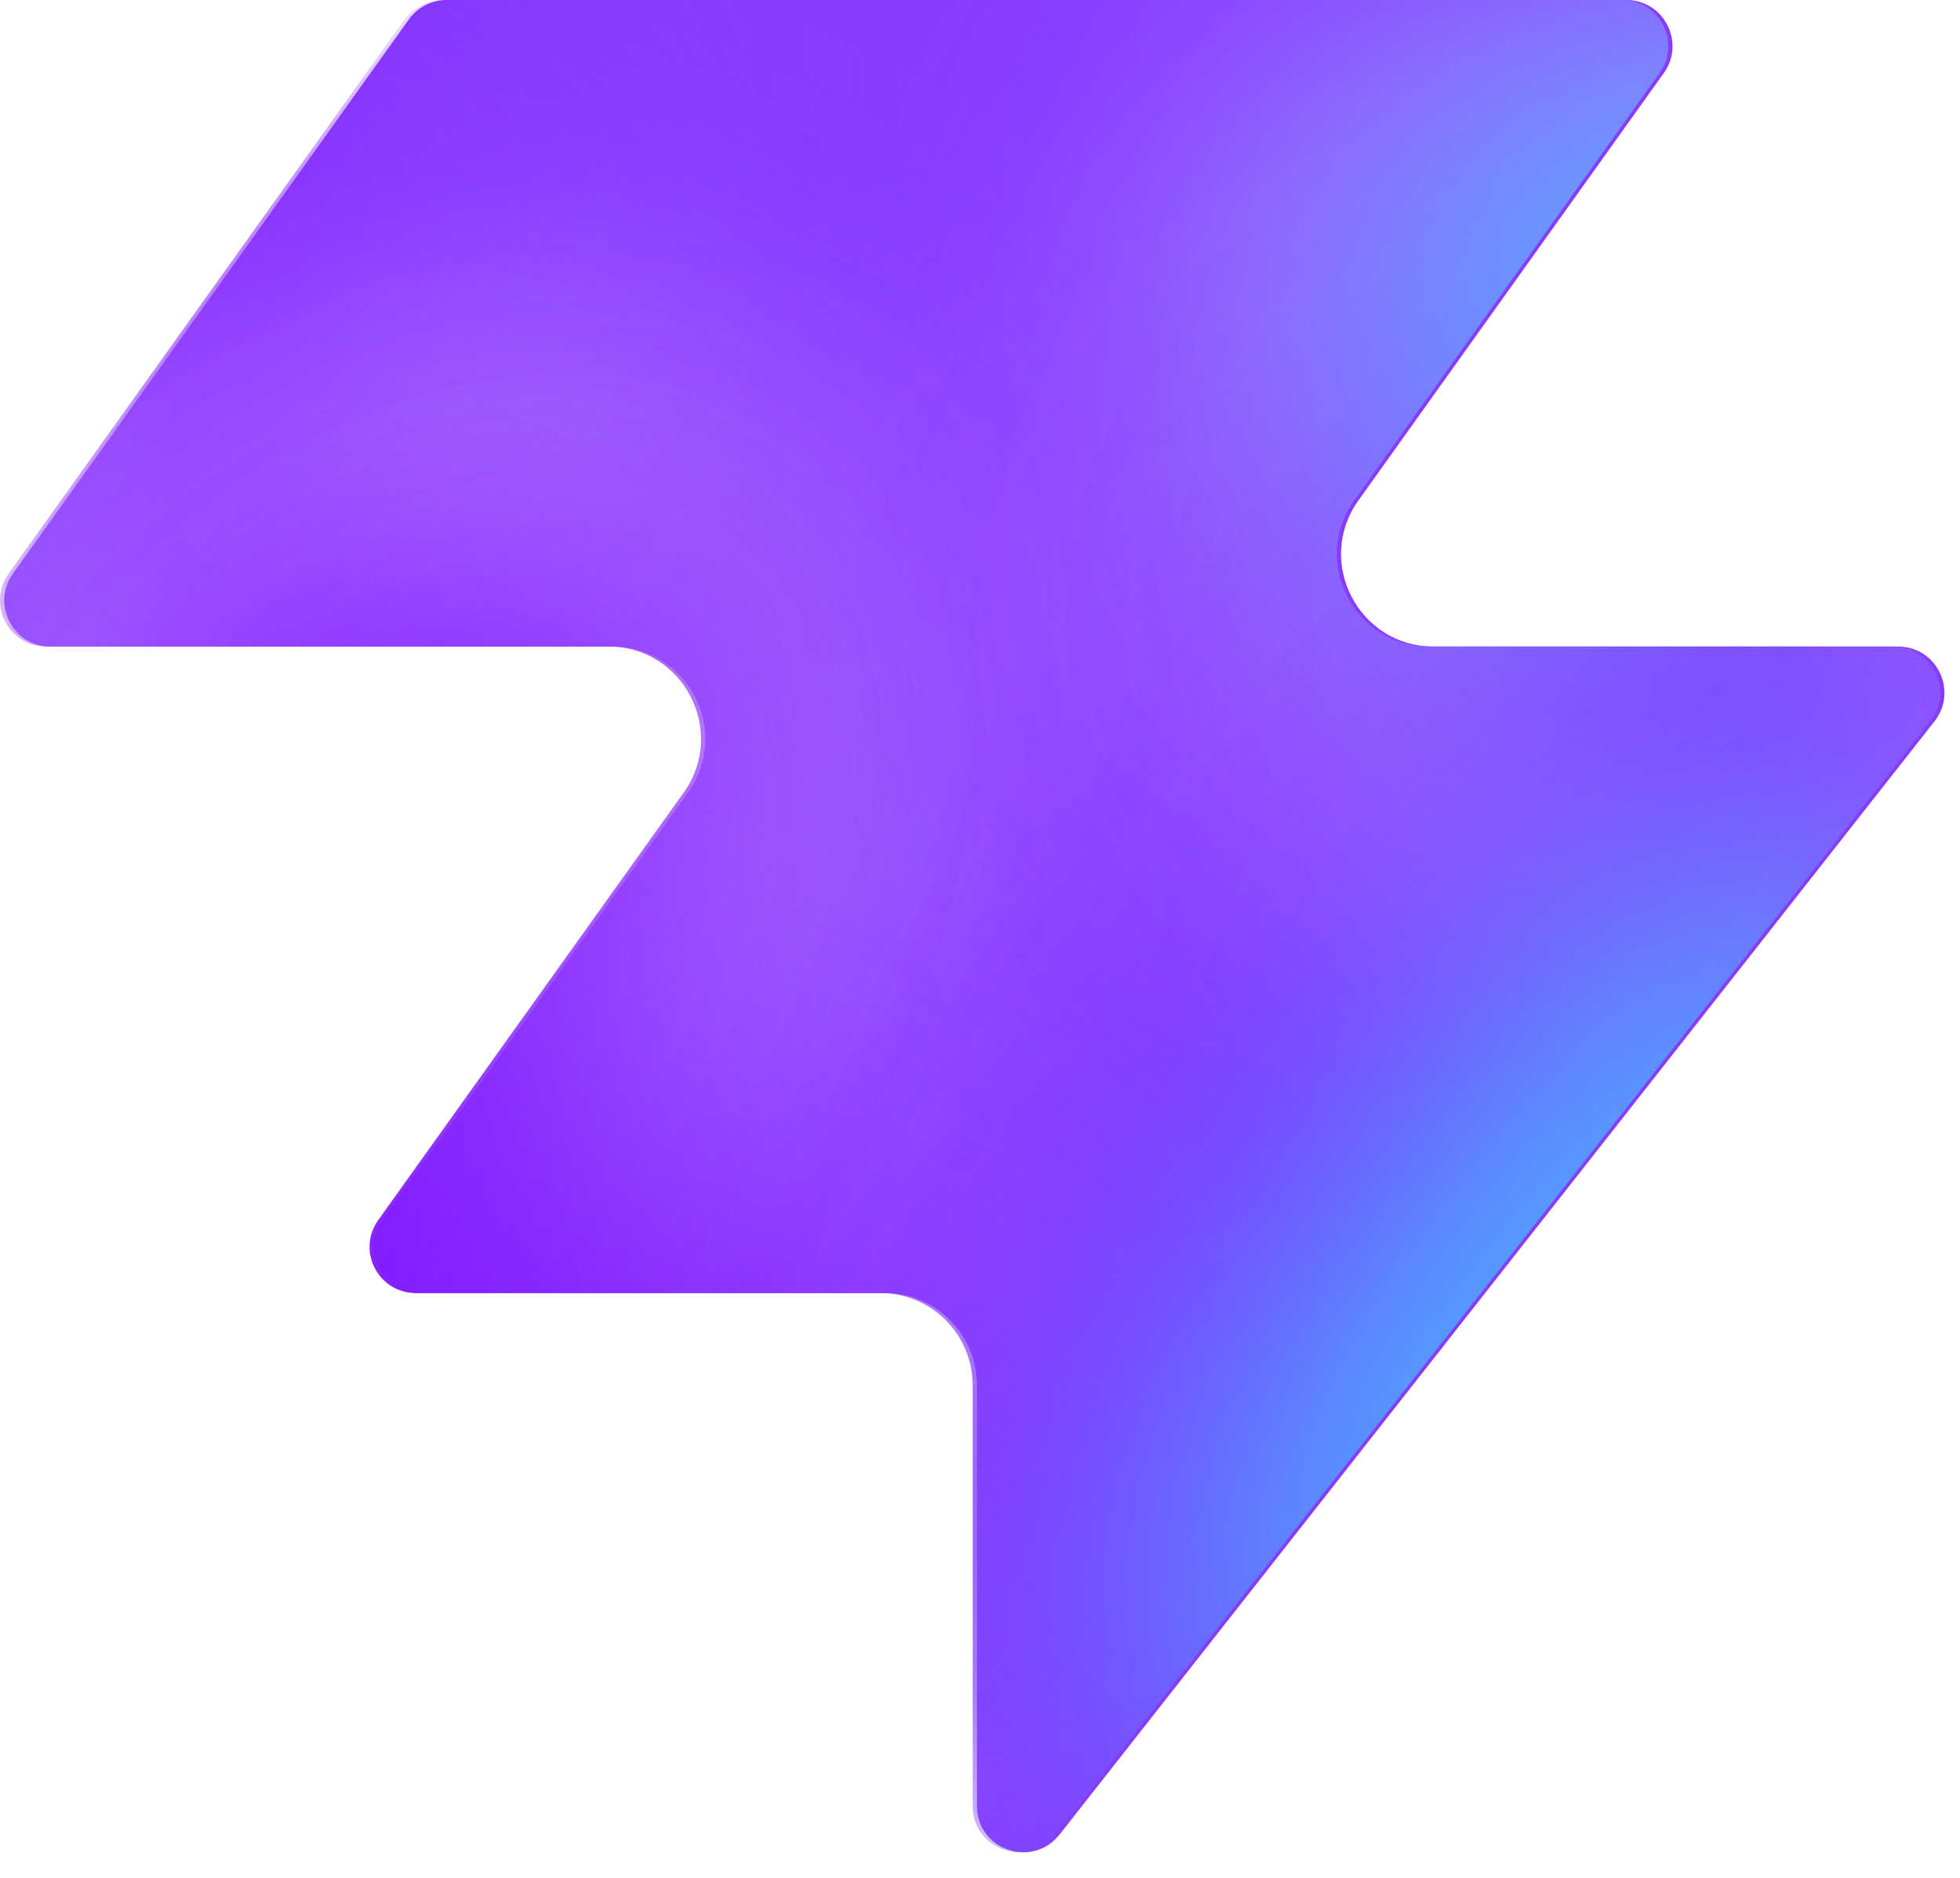
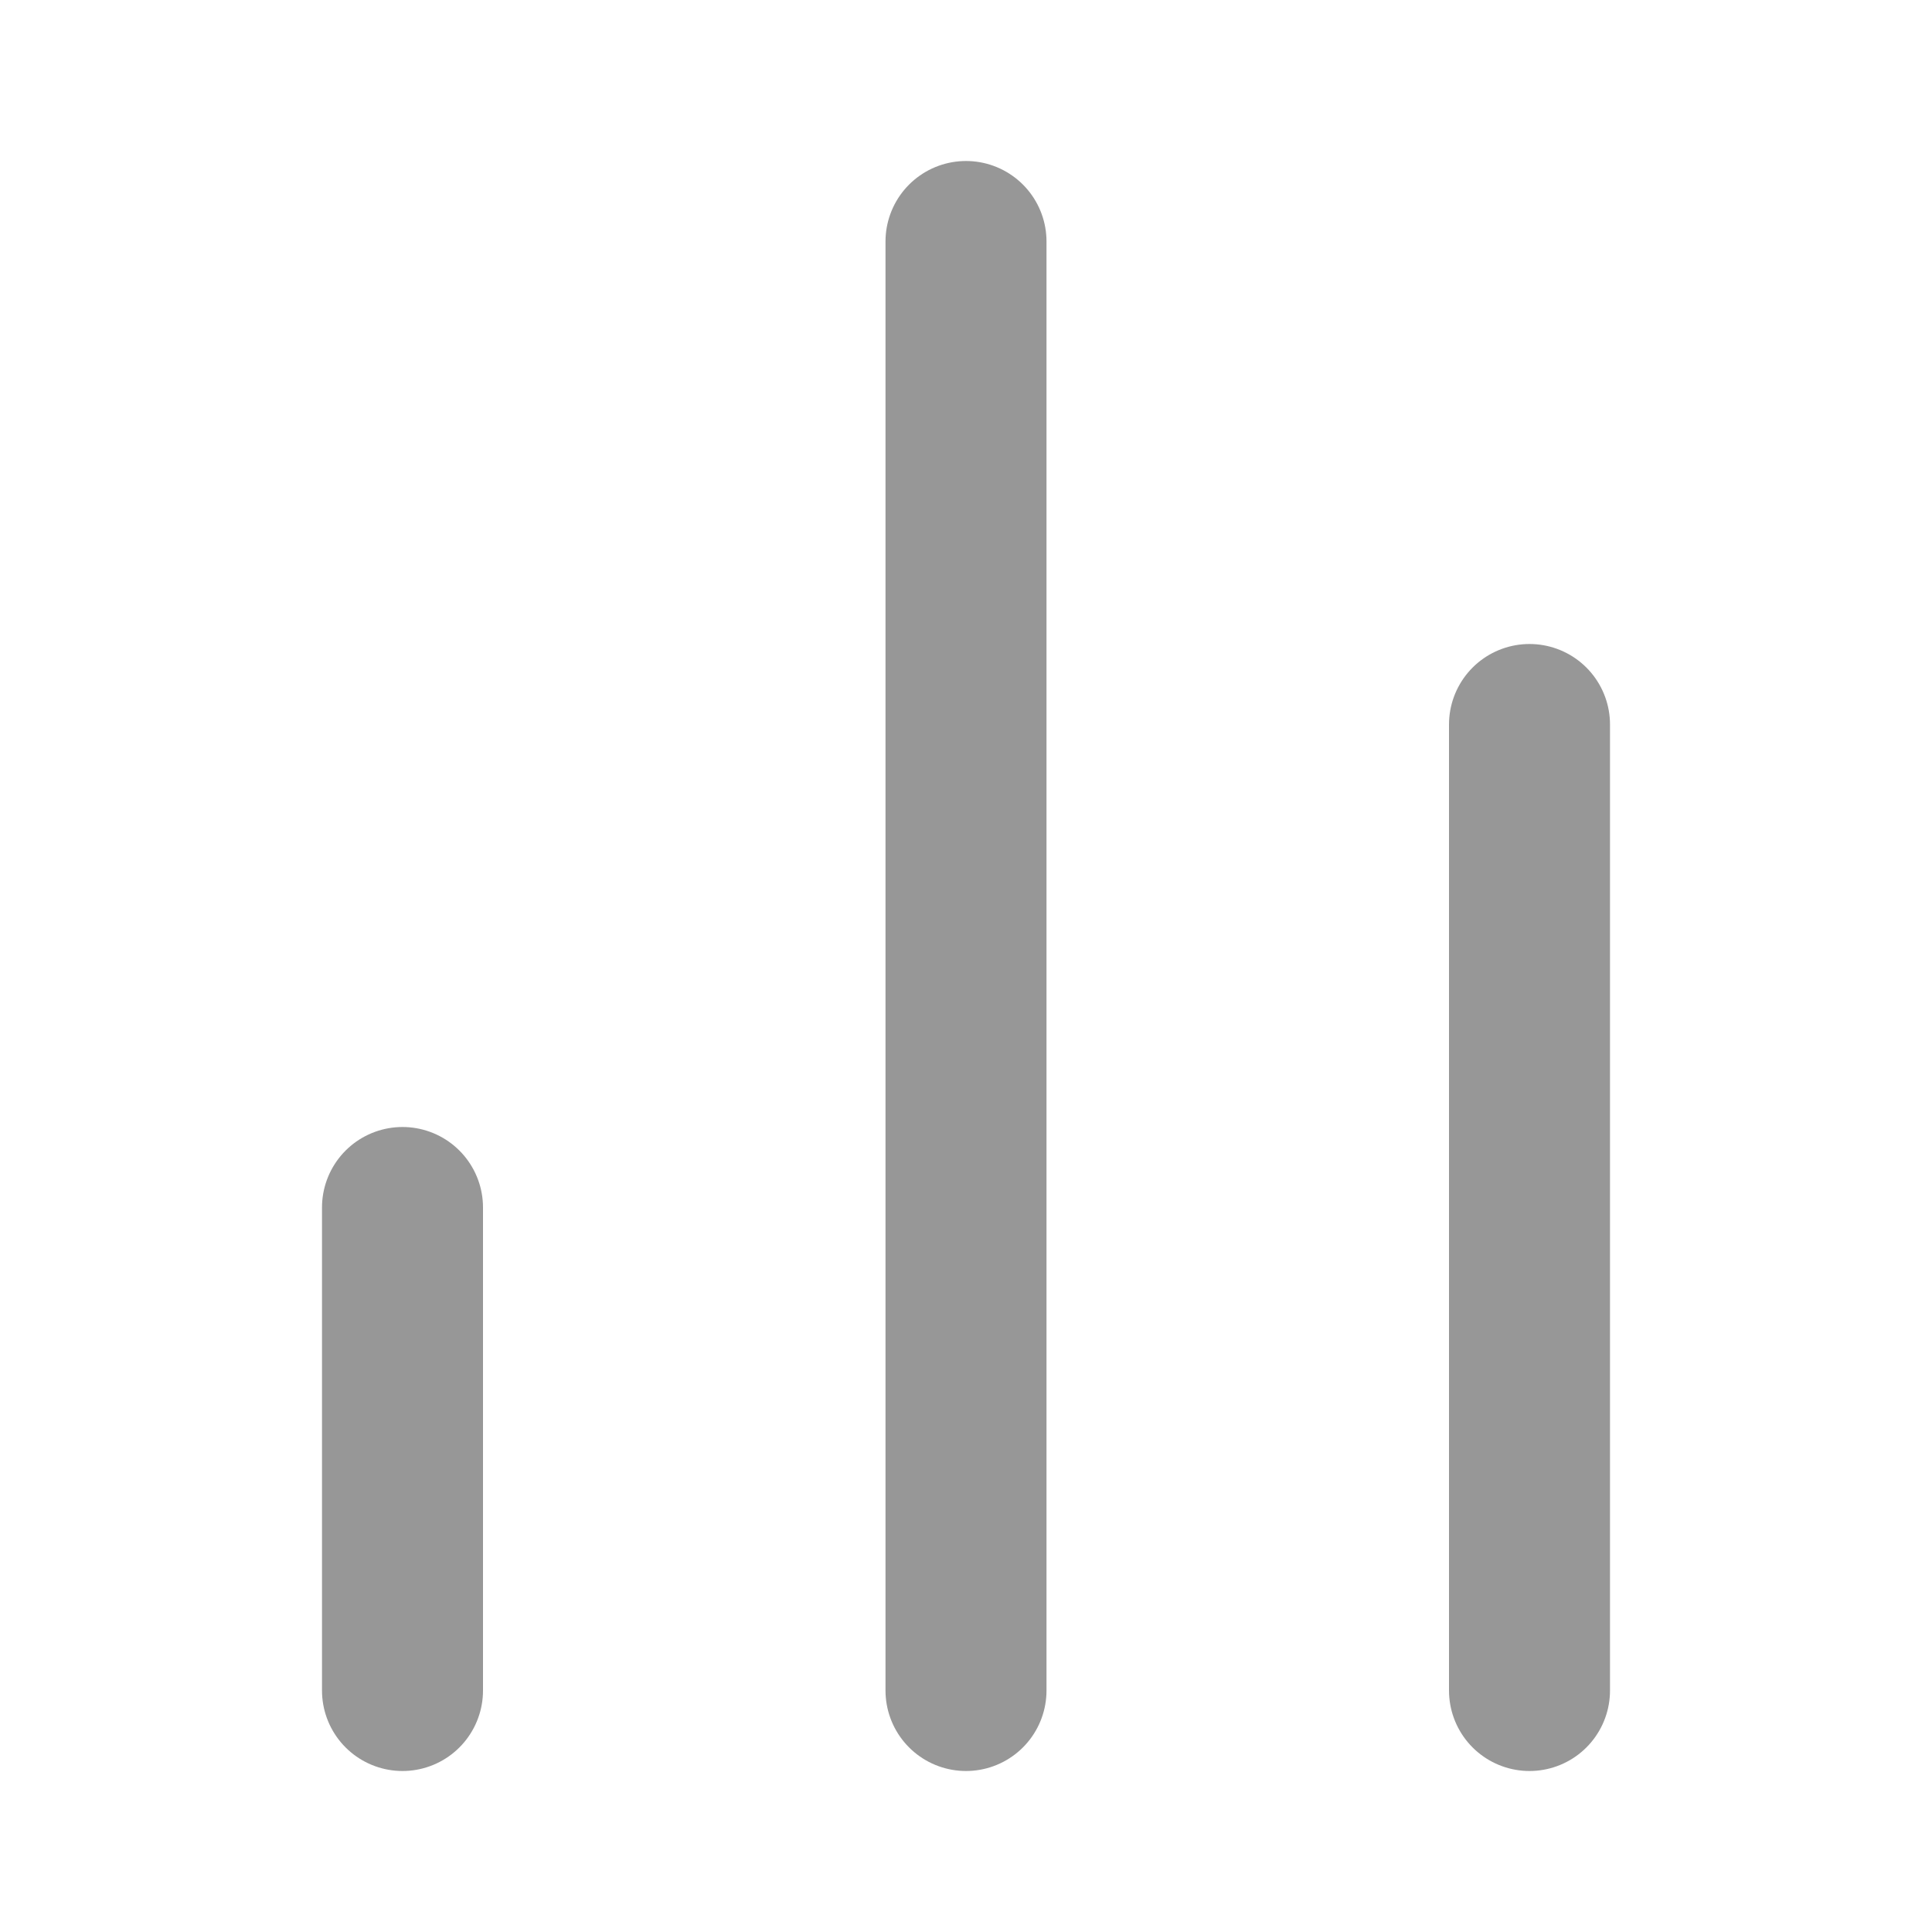
- <svg xmlns="http://www.w3.org/2000/svg" width="48" height="46" fill="none" viewBox="0 0 48 46">
-   <path fill="#863bff" d="M25.946 44.938c-.664.845-2.021.375-2.021-.698V33.937a2.26 2.26 0 0 0-2.262-2.262H10.287c-.92 0-1.456-1.04-.92-1.788l7.48-10.471c1.07-1.497 0-3.578-1.842-3.578H1.237c-.92 0-1.456-1.04-.92-1.788L10.013.474c.214-.297.556-.474.92-.474h28.894c.92 0 1.456 1.04.92 1.788l-7.48 10.471c-1.07 1.498 0 3.579 1.842 3.579h11.377c.943 0 1.473 1.088.89 1.83L25.947 44.94z" style="fill:#863bff;fill:color(display-p3 .525 .23 1);fill-opacity:1" />
-   <mask id="a" width="48" height="46" x="0" y="0" maskUnits="userSpaceOnUse" style="mask-type:alpha">
-     <path fill="#000" d="M25.842 44.938c-.664.844-2.021.375-2.021-.698V33.937a2.26 2.26 0 0 0-2.262-2.262H10.183c-.92 0-1.456-1.04-.92-1.788l7.48-10.471c1.07-1.498 0-3.579-1.842-3.579H1.133c-.92 0-1.456-1.04-.92-1.787L9.91.473c.214-.297.556-.474.92-.474h28.894c.92 0 1.456 1.04.92 1.788l-7.48 10.471c-1.07 1.498 0 3.578 1.842 3.578h11.377c.943 0 1.473 1.088.89 1.832L25.843 44.94z" style="fill:#000;fill-opacity:1" />
-   </mask>
-   <g mask="url(#a)">
-     <g filter="url(#b)">
-       <ellipse cx="5.508" cy="14.704" fill="#ede6ff" rx="5.508" ry="14.704" style="fill:#ede6ff;fill:color(display-p3 .927 .903 1);fill-opacity:1" transform="matrix(.00324 1 1 -.00324 -4.47 31.516)" />
-     </g>
-     <g filter="url(#c)">
-       <ellipse cx="10.399" cy="29.851" fill="#ede6ff" rx="10.399" ry="29.851" style="fill:#ede6ff;fill:color(display-p3 .927 .903 1);fill-opacity:1" transform="matrix(.00324 1 1 -.00324 -39.328 7.883)" />
-     </g>
-     <g filter="url(#d)">
-       <ellipse cx="5.508" cy="30.487" fill="#7e14ff" rx="5.508" ry="30.487" style="fill:#7e14ff;fill:color(display-p3 .492 .077 1);fill-opacity:1" transform="rotate(89.814 -25.913 -14.639)scale(1 -1)" />
-     </g>
-     <g filter="url(#e)">
-       <ellipse cx="5.508" cy="30.599" fill="#7e14ff" rx="5.508" ry="30.599" style="fill:#7e14ff;fill:color(display-p3 .492 .077 1);fill-opacity:1" transform="rotate(89.814 -32.644 -3.334)scale(1 -1)" />
-     </g>
-     <g filter="url(#f)">
-       <ellipse cx="5.508" cy="30.599" fill="#7e14ff" rx="5.508" ry="30.599" style="fill:#7e14ff;fill:color(display-p3 .492 .077 1);fill-opacity:1" transform="matrix(.00324 1 1 -.00324 -34.34 30.47)" />
-     </g>
-     <g filter="url(#g)">
-       <ellipse cx="14.072" cy="22.078" fill="#ede6ff" rx="14.072" ry="22.078" style="fill:#ede6ff;fill:color(display-p3 .927 .903 1);fill-opacity:1" transform="rotate(93.35 24.506 48.493)scale(-1 1)" />
-     </g>
-     <g filter="url(#h)">
-       <ellipse cx="3.47" cy="21.501" fill="#7e14ff" rx="3.47" ry="21.501" style="fill:#7e14ff;fill:color(display-p3 .492 .077 1);fill-opacity:1" transform="rotate(89.009 28.708 47.59)scale(-1 1)" />
-     </g>
-     <g filter="url(#i)">
-       <ellipse cx="3.47" cy="21.501" fill="#7e14ff" rx="3.47" ry="21.501" style="fill:#7e14ff;fill:color(display-p3 .492 .077 1);fill-opacity:1" transform="rotate(89.009 28.708 47.59)scale(-1 1)" />
-     </g>
-     <g filter="url(#j)">
-       <ellipse cx=".387" cy="8.972" fill="#7e14ff" rx="4.407" ry="29.108" style="fill:#7e14ff;fill:color(display-p3 .492 .077 1);fill-opacity:1" transform="rotate(39.51 .387 8.972)" />
-     </g>
-     <g filter="url(#k)">
-       <ellipse cx="47.523" cy="-6.092" fill="#7e14ff" rx="4.407" ry="29.108" style="fill:#7e14ff;fill:color(display-p3 .492 .077 1);fill-opacity:1" transform="rotate(37.892 47.523 -6.092)" />
-     </g>
-     <g filter="url(#l)">
-       <ellipse cx="41.412" cy="6.333" fill="#47bfff" rx="5.971" ry="9.665" style="fill:#47bfff;fill:color(display-p3 .28 .748 1);fill-opacity:1" transform="rotate(37.892 41.412 6.333)" />
-     </g>
-     <g filter="url(#m)">
-       <ellipse cx="-1.879" cy="38.332" fill="#7e14ff" rx="4.407" ry="29.108" style="fill:#7e14ff;fill:color(display-p3 .492 .077 1);fill-opacity:1" transform="rotate(37.892 -1.88 38.332)" />
-     </g>
-     <g filter="url(#n)">
-       <ellipse cx="-1.879" cy="38.332" fill="#7e14ff" rx="4.407" ry="29.108" style="fill:#7e14ff;fill:color(display-p3 .492 .077 1);fill-opacity:1" transform="rotate(37.892 -1.88 38.332)" />
-     </g>
-     <g filter="url(#o)">
-       <ellipse cx="35.651" cy="29.907" fill="#7e14ff" rx="4.407" ry="29.108" style="fill:#7e14ff;fill:color(display-p3 .492 .077 1);fill-opacity:1" transform="rotate(37.892 35.651 29.907)" />
-     </g>
-     <g filter="url(#p)">
-       <ellipse cx="38.418" cy="32.4" fill="#47bfff" rx="5.971" ry="15.297" style="fill:#47bfff;fill:color(display-p3 .28 .748 1);fill-opacity:1" transform="rotate(37.892 38.418 32.4)" />
-     </g>
-   </g>
-   <defs>
-     <filter id="b" width="60.045" height="41.654" x="-19.77" y="16.149" color-interpolation-filters="sRGB" filterUnits="userSpaceOnUse">
-       <feFlood flood-opacity="0" result="BackgroundImageFix" />
-       <feBlend in="SourceGraphic" in2="BackgroundImageFix" result="shape" />
-       <feGaussianBlur result="effect1_foregroundBlur_2002_17158" stdDeviation="7.659" />
-     </filter>
-     <filter id="c" width="90.34" height="51.437" x="-54.613" y="-7.533" color-interpolation-filters="sRGB" filterUnits="userSpaceOnUse">
-       <feFlood flood-opacity="0" result="BackgroundImageFix" />
-       <feBlend in="SourceGraphic" in2="BackgroundImageFix" result="shape" />
-       <feGaussianBlur result="effect1_foregroundBlur_2002_17158" stdDeviation="7.659" />
-     </filter>
-     <filter id="d" width="79.355" height="29.4" x="-49.64" y="2.03" color-interpolation-filters="sRGB" filterUnits="userSpaceOnUse">
-       <feFlood flood-opacity="0" result="BackgroundImageFix" />
-       <feBlend in="SourceGraphic" in2="BackgroundImageFix" result="shape" />
-       <feGaussianBlur result="effect1_foregroundBlur_2002_17158" stdDeviation="4.596" />
-     </filter>
-     <filter id="e" width="79.579" height="29.4" x="-45.045" y="20.029" color-interpolation-filters="sRGB" filterUnits="userSpaceOnUse">
-       <feFlood flood-opacity="0" result="BackgroundImageFix" />
-       <feBlend in="SourceGraphic" in2="BackgroundImageFix" result="shape" />
-       <feGaussianBlur result="effect1_foregroundBlur_2002_17158" stdDeviation="4.596" />
-     </filter>
-     <filter id="f" width="79.579" height="29.4" x="-43.513" y="21.178" color-interpolation-filters="sRGB" filterUnits="userSpaceOnUse">
-       <feFlood flood-opacity="0" result="BackgroundImageFix" />
-       <feBlend in="SourceGraphic" in2="BackgroundImageFix" result="shape" />
-       <feGaussianBlur result="effect1_foregroundBlur_2002_17158" stdDeviation="4.596" />
-     </filter>
-     <filter id="g" width="74.749" height="58.852" x="15.756" y="-17.901" color-interpolation-filters="sRGB" filterUnits="userSpaceOnUse">
-       <feFlood flood-opacity="0" result="BackgroundImageFix" />
-       <feBlend in="SourceGraphic" in2="BackgroundImageFix" result="shape" />
-       <feGaussianBlur result="effect1_foregroundBlur_2002_17158" stdDeviation="7.659" />
-     </filter>
-     <filter id="h" width="61.377" height="25.362" x="23.548" y="2.284" color-interpolation-filters="sRGB" filterUnits="userSpaceOnUse">
-       <feFlood flood-opacity="0" result="BackgroundImageFix" />
-       <feBlend in="SourceGraphic" in2="BackgroundImageFix" result="shape" />
-       <feGaussianBlur result="effect1_foregroundBlur_2002_17158" stdDeviation="4.596" />
-     </filter>
-     <filter id="i" width="61.377" height="25.362" x="23.548" y="2.284" color-interpolation-filters="sRGB" filterUnits="userSpaceOnUse">
-       <feFlood flood-opacity="0" result="BackgroundImageFix" />
-       <feBlend in="SourceGraphic" in2="BackgroundImageFix" result="shape" />
-       <feGaussianBlur result="effect1_foregroundBlur_2002_17158" stdDeviation="4.596" />
-     </filter>
-     <filter id="j" width="56.045" height="63.649" x="-27.636" y="-22.853" color-interpolation-filters="sRGB" filterUnits="userSpaceOnUse">
-       <feFlood flood-opacity="0" result="BackgroundImageFix" />
-       <feBlend in="SourceGraphic" in2="BackgroundImageFix" result="shape" />
-       <feGaussianBlur result="effect1_foregroundBlur_2002_17158" stdDeviation="4.596" />
-     </filter>
-     <filter id="k" width="54.814" height="64.646" x="20.116" y="-38.415" color-interpolation-filters="sRGB" filterUnits="userSpaceOnUse">
-       <feFlood flood-opacity="0" result="BackgroundImageFix" />
-       <feBlend in="SourceGraphic" in2="BackgroundImageFix" result="shape" />
-       <feGaussianBlur result="effect1_foregroundBlur_2002_17158" stdDeviation="4.596" />
-     </filter>
-     <filter id="l" width="33.541" height="35.313" x="24.641" y="-11.323" color-interpolation-filters="sRGB" filterUnits="userSpaceOnUse">
-       <feFlood flood-opacity="0" result="BackgroundImageFix" />
-       <feBlend in="SourceGraphic" in2="BackgroundImageFix" result="shape" />
-       <feGaussianBlur result="effect1_foregroundBlur_2002_17158" stdDeviation="4.596" />
-     </filter>
-     <filter id="m" width="54.814" height="64.646" x="-29.286" y="6.009" color-interpolation-filters="sRGB" filterUnits="userSpaceOnUse">
-       <feFlood flood-opacity="0" result="BackgroundImageFix" />
-       <feBlend in="SourceGraphic" in2="BackgroundImageFix" result="shape" />
-       <feGaussianBlur result="effect1_foregroundBlur_2002_17158" stdDeviation="4.596" />
-     </filter>
-     <filter id="n" width="54.814" height="64.646" x="-29.286" y="6.009" color-interpolation-filters="sRGB" filterUnits="userSpaceOnUse">
-       <feFlood flood-opacity="0" result="BackgroundImageFix" />
-       <feBlend in="SourceGraphic" in2="BackgroundImageFix" result="shape" />
-       <feGaussianBlur result="effect1_foregroundBlur_2002_17158" stdDeviation="4.596" />
-     </filter>
-     <filter id="o" width="54.814" height="64.646" x="8.244" y="-2.416" color-interpolation-filters="sRGB" filterUnits="userSpaceOnUse">
-       <feFlood flood-opacity="0" result="BackgroundImageFix" />
-       <feBlend in="SourceGraphic" in2="BackgroundImageFix" result="shape" />
-       <feGaussianBlur result="effect1_foregroundBlur_2002_17158" stdDeviation="4.596" />
-     </filter>
-     <filter id="p" width="39.409" height="43.623" x="18.713" y="10.588" color-interpolation-filters="sRGB" filterUnits="userSpaceOnUse">
-       <feFlood flood-opacity="0" result="BackgroundImageFix" />
-       <feBlend in="SourceGraphic" in2="BackgroundImageFix" result="shape" />
-       <feGaussianBlur result="effect1_foregroundBlur_2002_17158" stdDeviation="4.596" />
-     </filter>
-   </defs>
+ <svg xmlns="http://www.w3.org/2000/svg" width="24" height="24" viewBox="0 0 24 24" fill="none" stroke="#979797" stroke-width="2" stroke-linecap="round" stroke-linejoin="round">
+   <path d="M5 21v-6" />
+   <path d="M12 21V3" />
+   <path d="M19 21V9" />
</svg>
